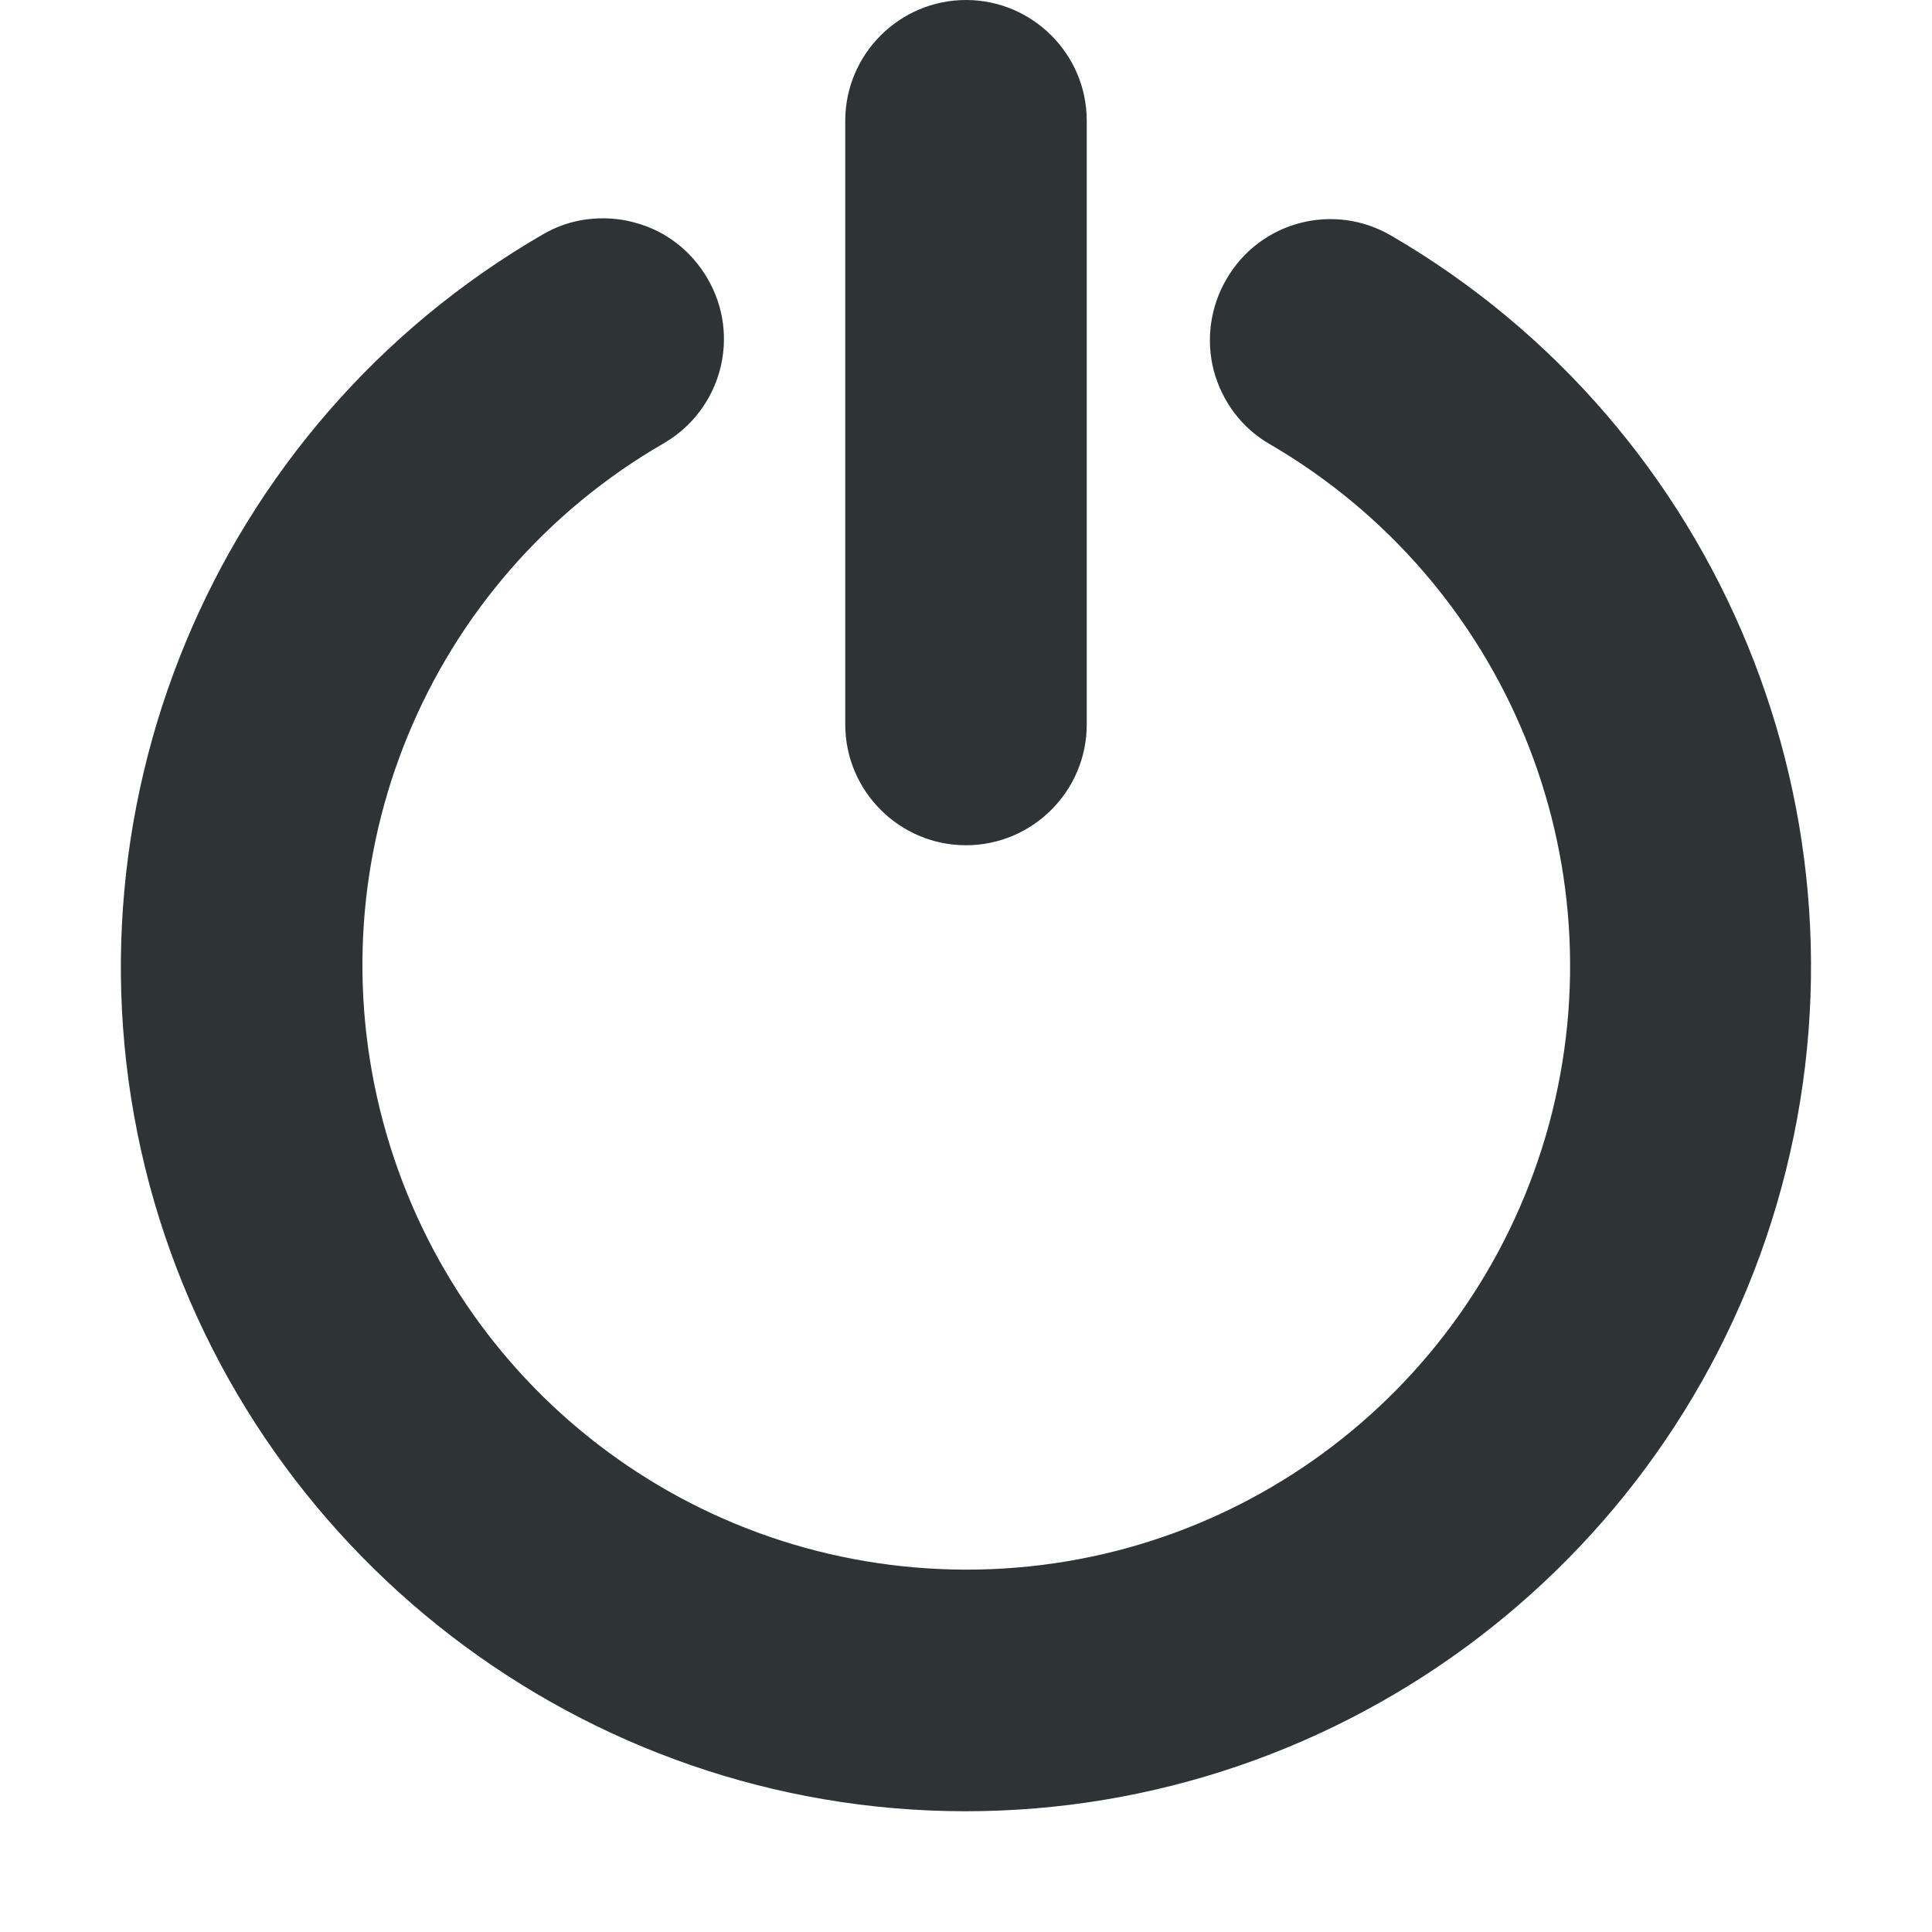
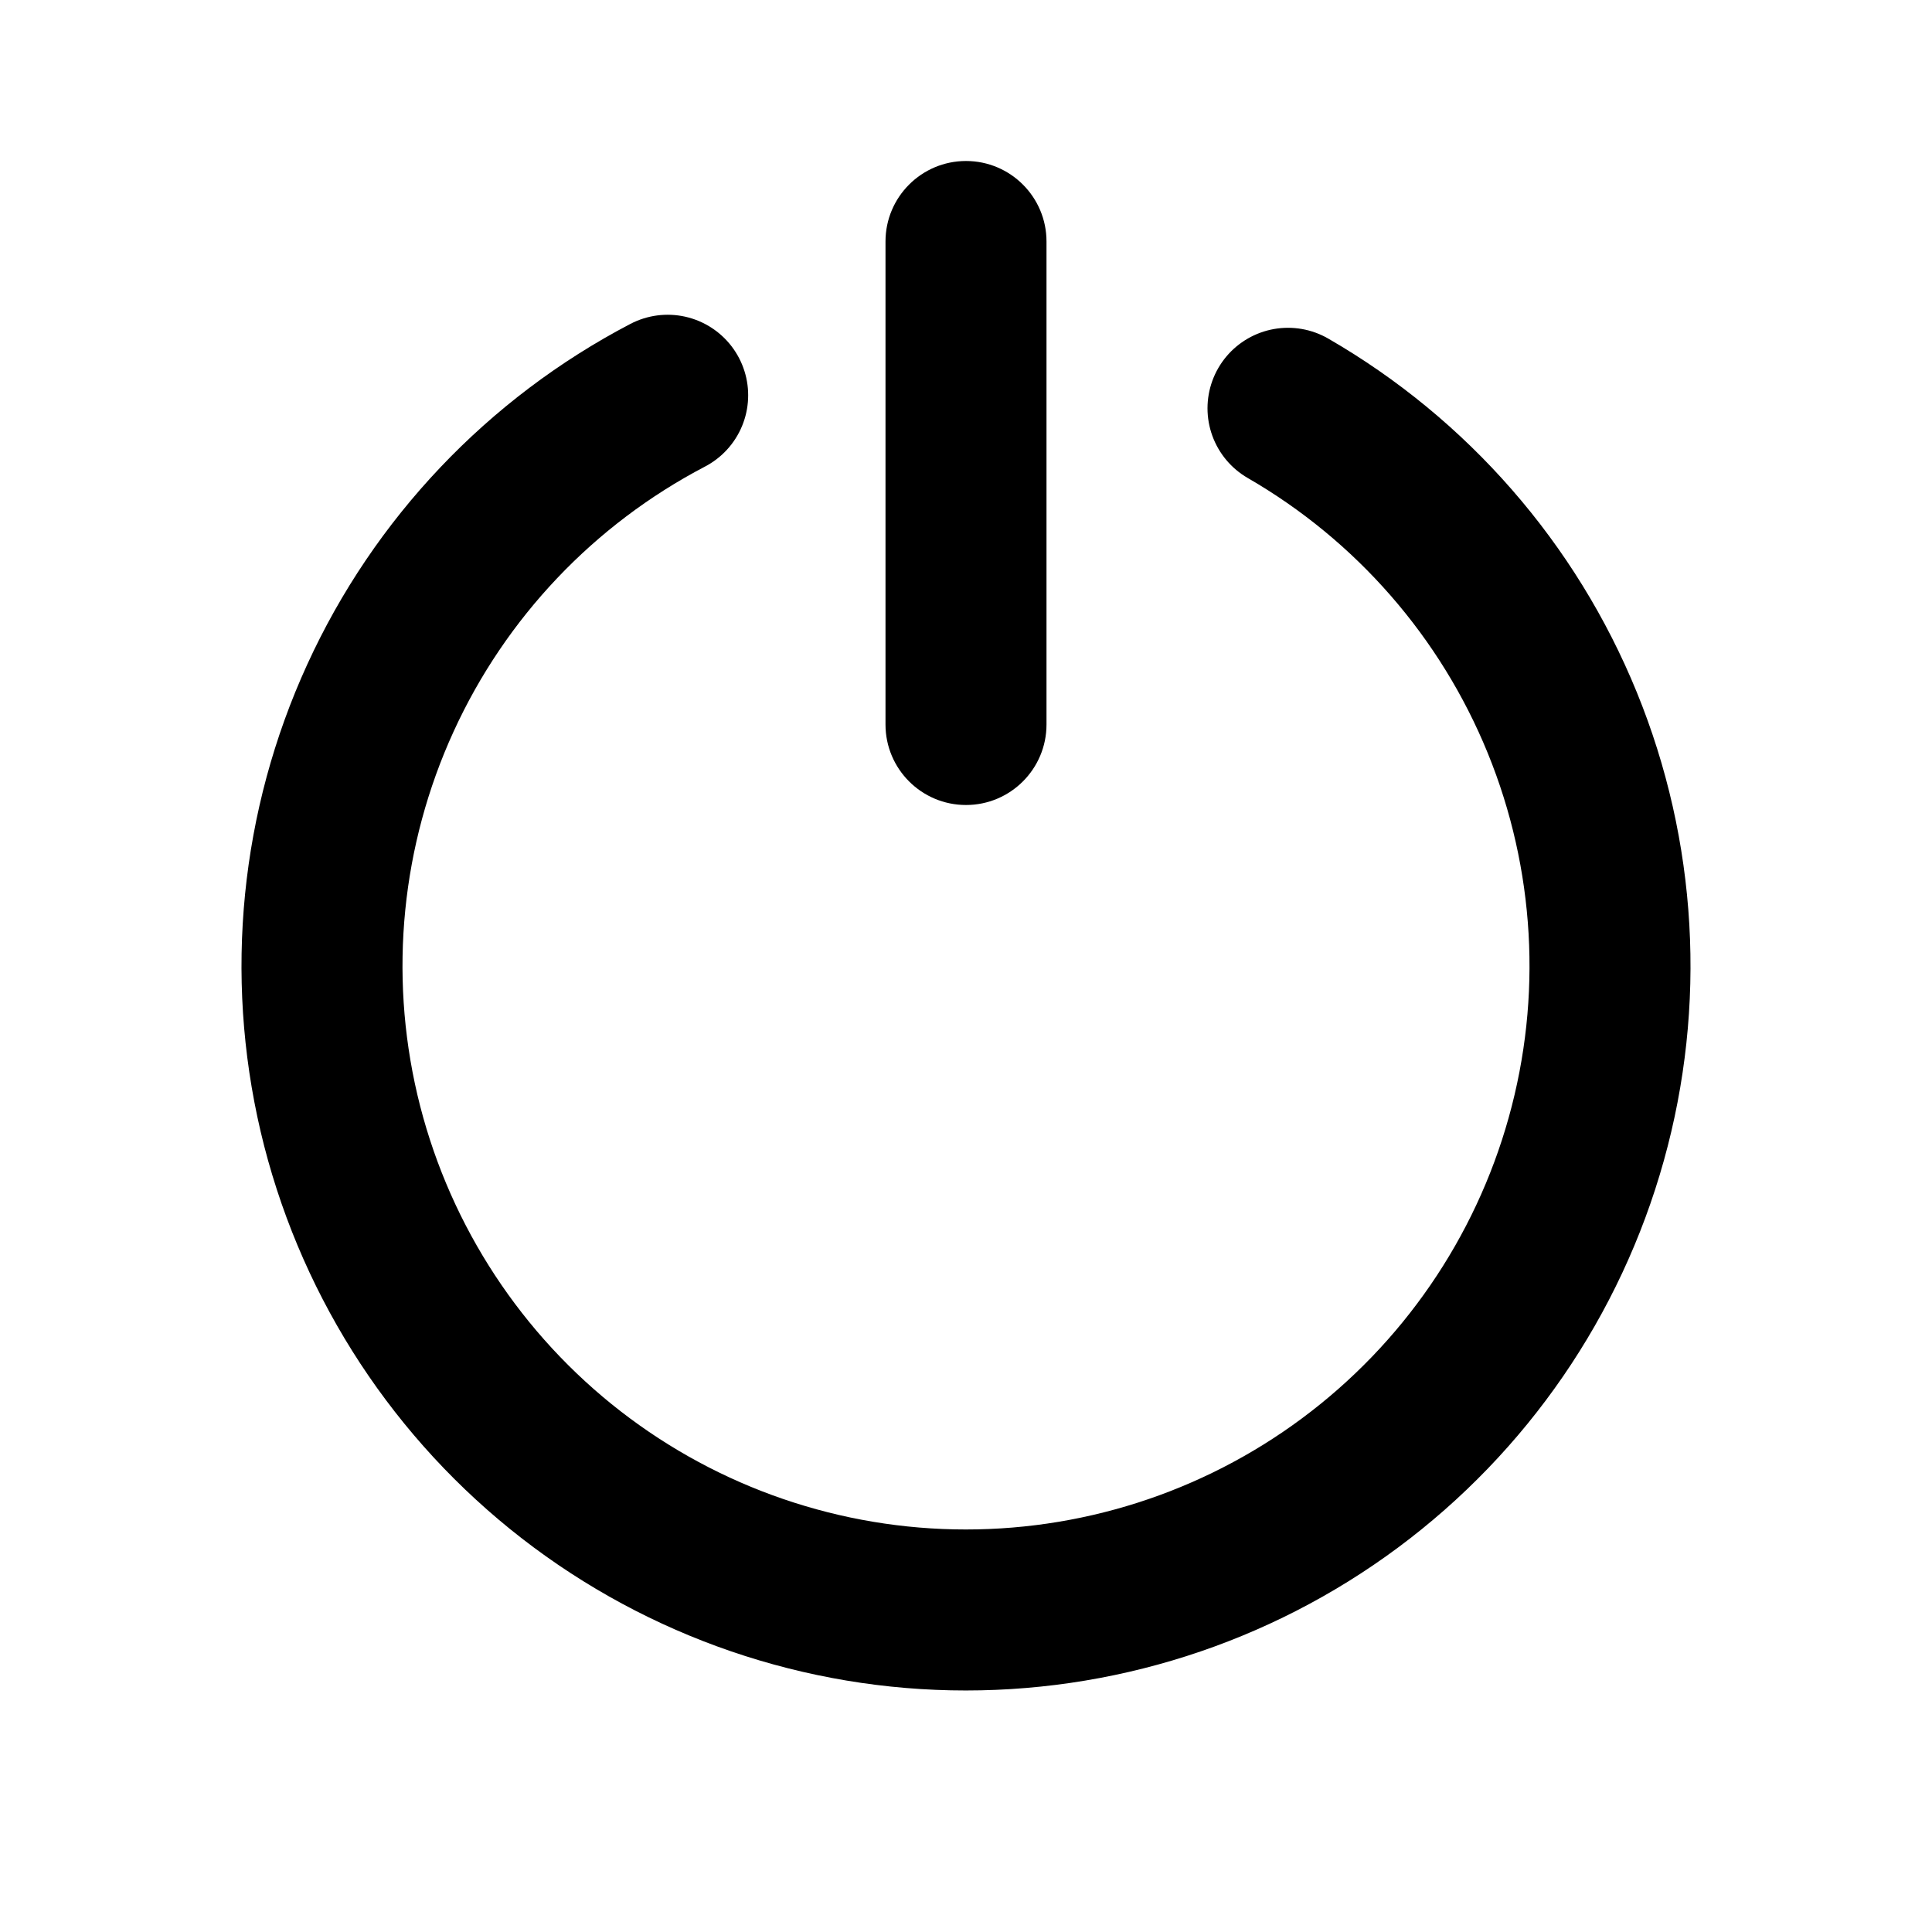
- <svg xmlns="http://www.w3.org/2000/svg" height="16px" viewBox="0 0 16 16" width="16px">
-   <path d="m 8 0 c -0.551 0 -1 0.449 -1 1 v 5 c 0 0.551 0.449 1 1 1 s 1 -0.449 1 -1 v -5 c 0 -0.551 -0.449 -1 -1 -1 z m -3.137 1.816 c -0.129 0.016 -0.254 0.059 -0.367 0.125 c -2.734 1.582 -4.074 4.816 -3.258 7.871 c 0.82 3.051 3.594 5.184 6.75 5.188 c 3.16 0.004 5.941 -2.121 6.766 -5.168 c 0.828 -3.051 -0.5 -6.289 -3.23 -7.879 c -0.477 -0.281 -1.09 -0.121 -1.367 0.359 c -0.133 0.227 -0.172 0.5 -0.105 0.758 c 0.07 0.258 0.234 0.477 0.465 0.609 c 1.957 1.141 2.902 3.441 2.312 5.629 c -0.594 2.184 -2.57 3.695 -4.832 3.691 c -2.266 -0.004 -4.238 -1.52 -4.824 -3.707 s 0.363 -4.488 2.324 -5.621 c 0.477 -0.277 0.641 -0.887 0.363 -1.363 c -0.133 -0.23 -0.348 -0.398 -0.605 -0.465 c -0.125 -0.035 -0.258 -0.043 -0.391 -0.027 z m 0 0" fill="#2e3436" />
+ <svg xmlns="http://www.w3.org/2000/svg" width="24" height="24" viewBox="0 0 24 24" fill="none">
+   <path d="M11 3V9C11 9.552 11.448 10 12 10C12.552 10 13 9.552 13 9V3C13 2.448 12.552 2 12 2C11.448 2 11 2.448 11 3Z" fill="black" />
+   <path d="M16 5.072C17.538 5.96 18.736 7.333 19.407 8.977C20.078 10.621 20.183 12.441 19.705 14.151C19.228 15.861 18.195 17.364 16.77 18.422C15.345 19.481 13.607 20.035 11.832 19.998C10.057 19.961 8.345 19.334 6.965 18.217C5.586 17.1 4.617 15.555 4.211 13.827C3.806 12.098 3.987 10.284 4.726 8.67C5.465 7.055 6.72 5.733 8.294 4.91" stroke="black" stroke-width="2" stroke-linecap="round" />
</svg>
